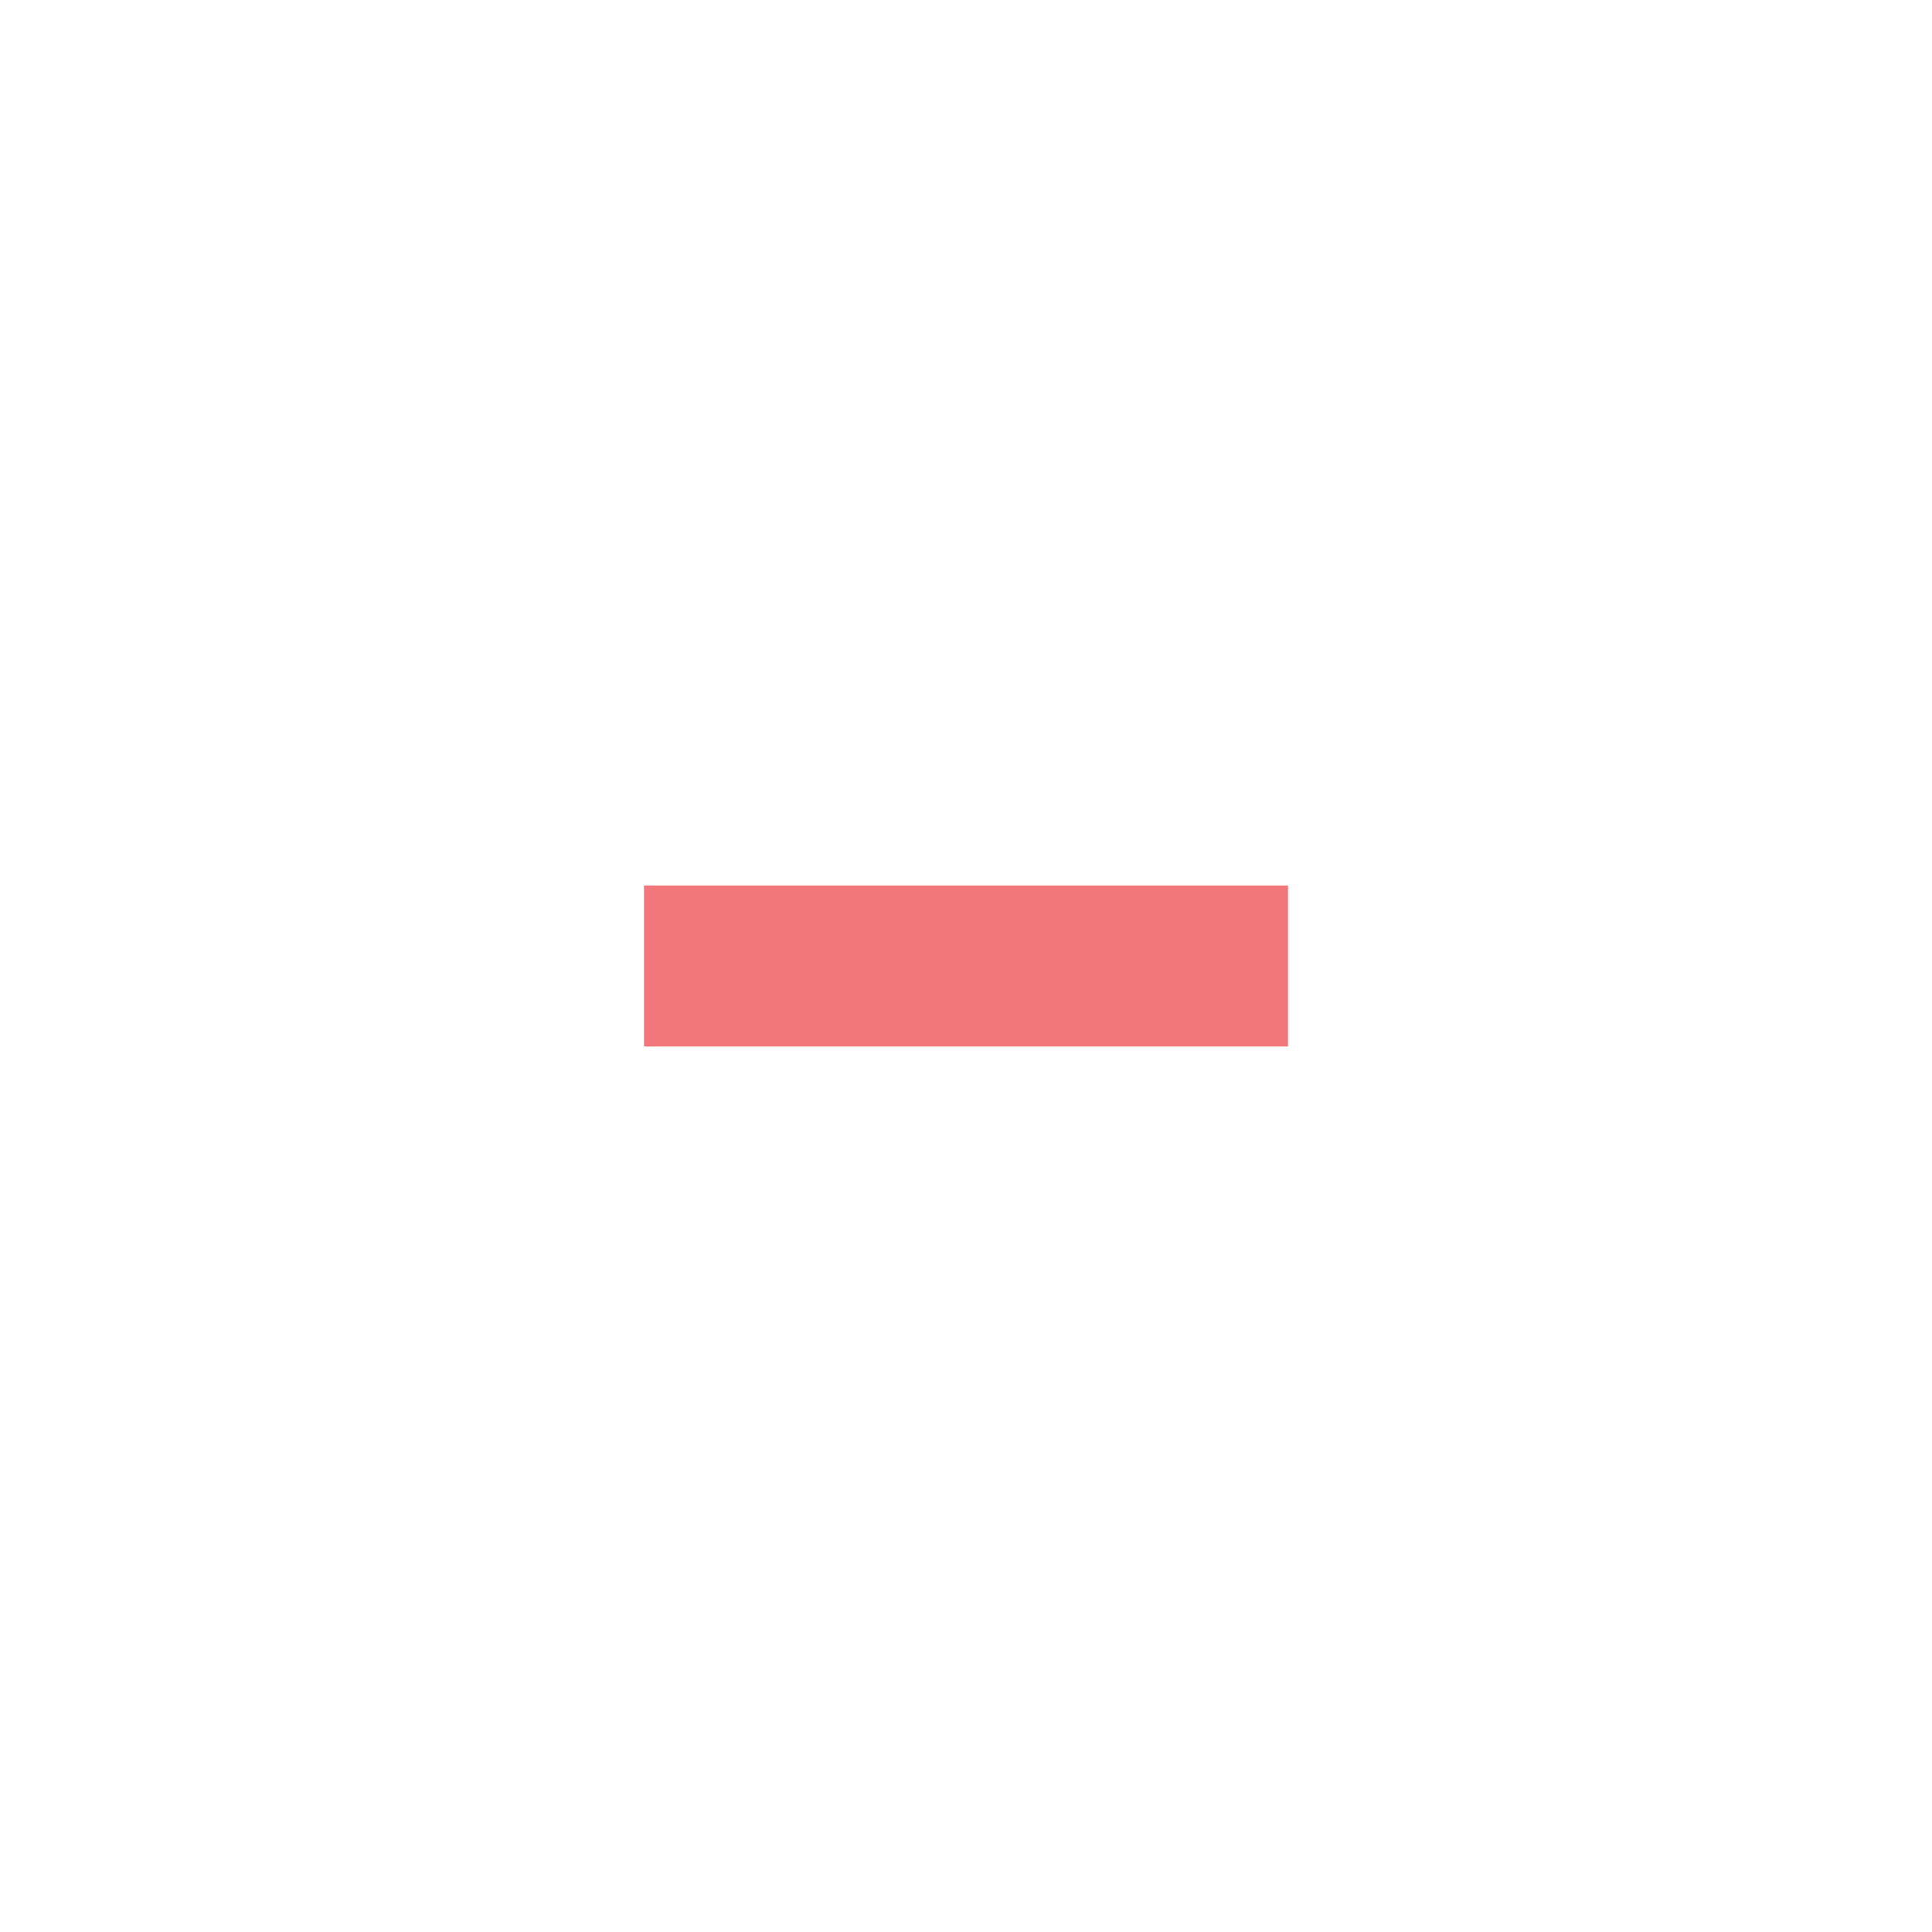
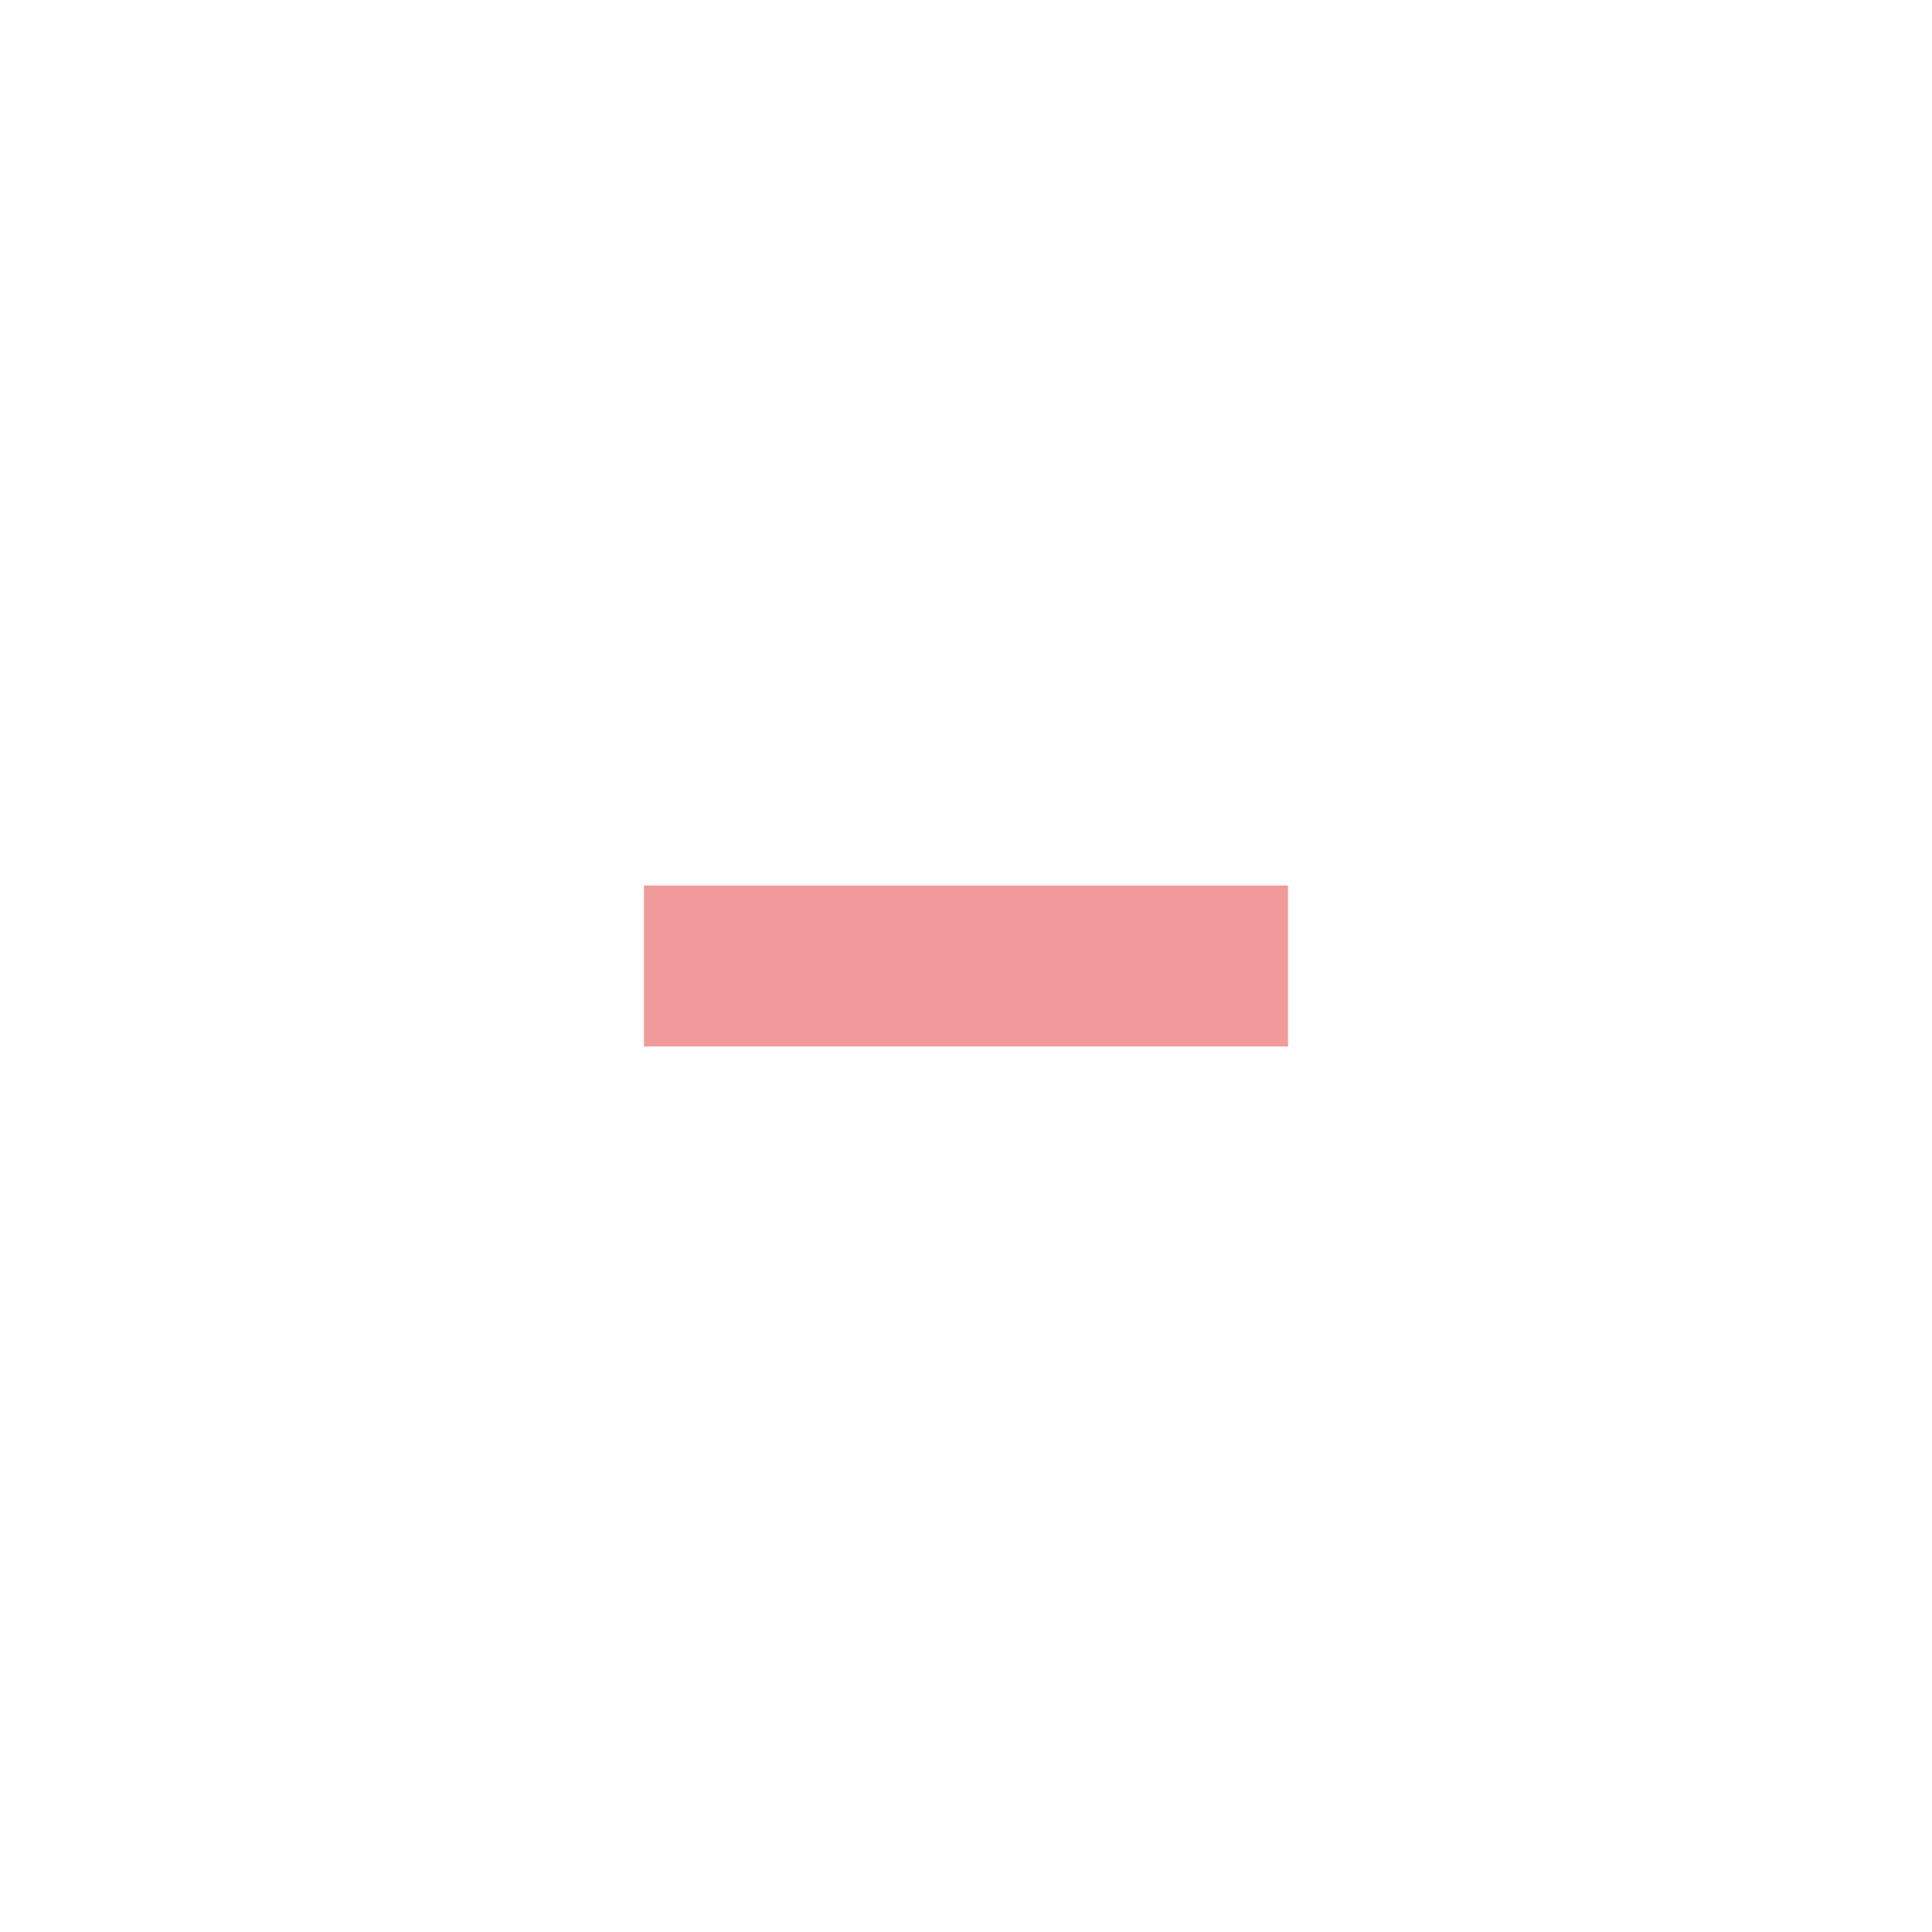
<svg xmlns="http://www.w3.org/2000/svg" version="1.1" x="0px" y="0px" width="24px" height="24px" viewBox="0 0 24 24" xml:space="preserve">
-   <rect x="8" y="11" fill="#f2777a" width="8" height="2" />
+   <rect x="8" y="11" fill="#f19a9c" width="8" height="2" />
</svg>
